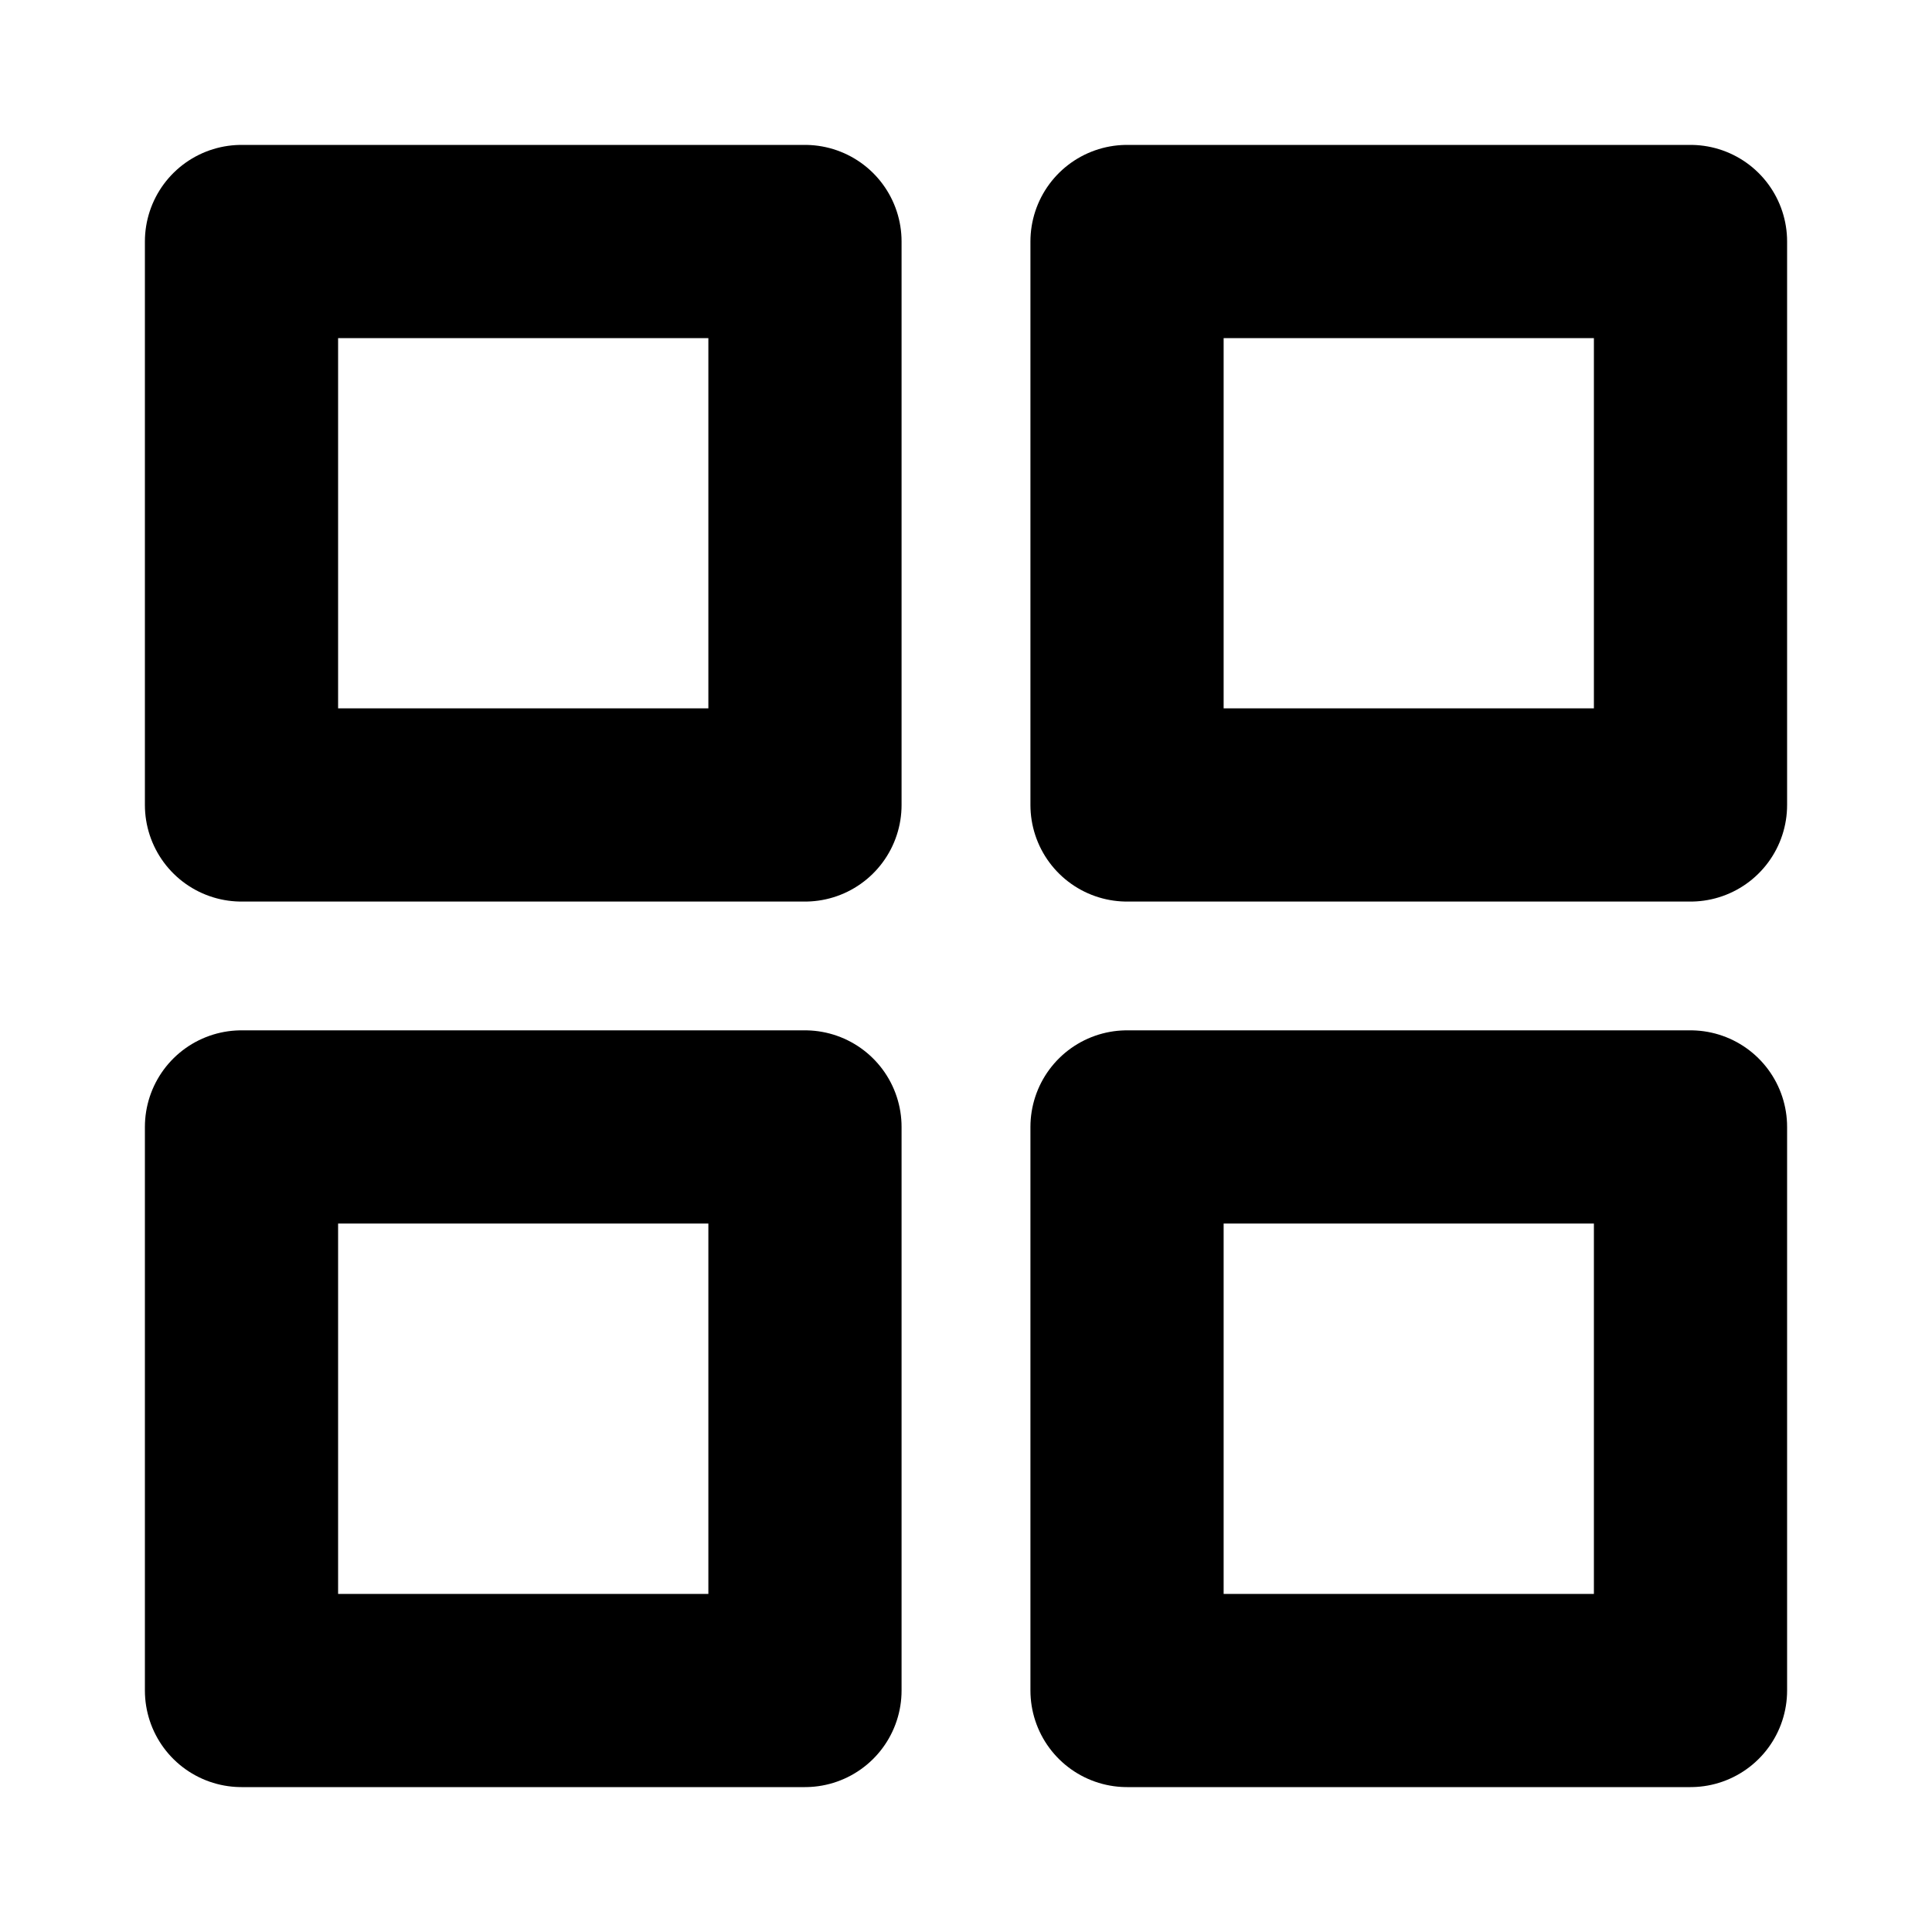
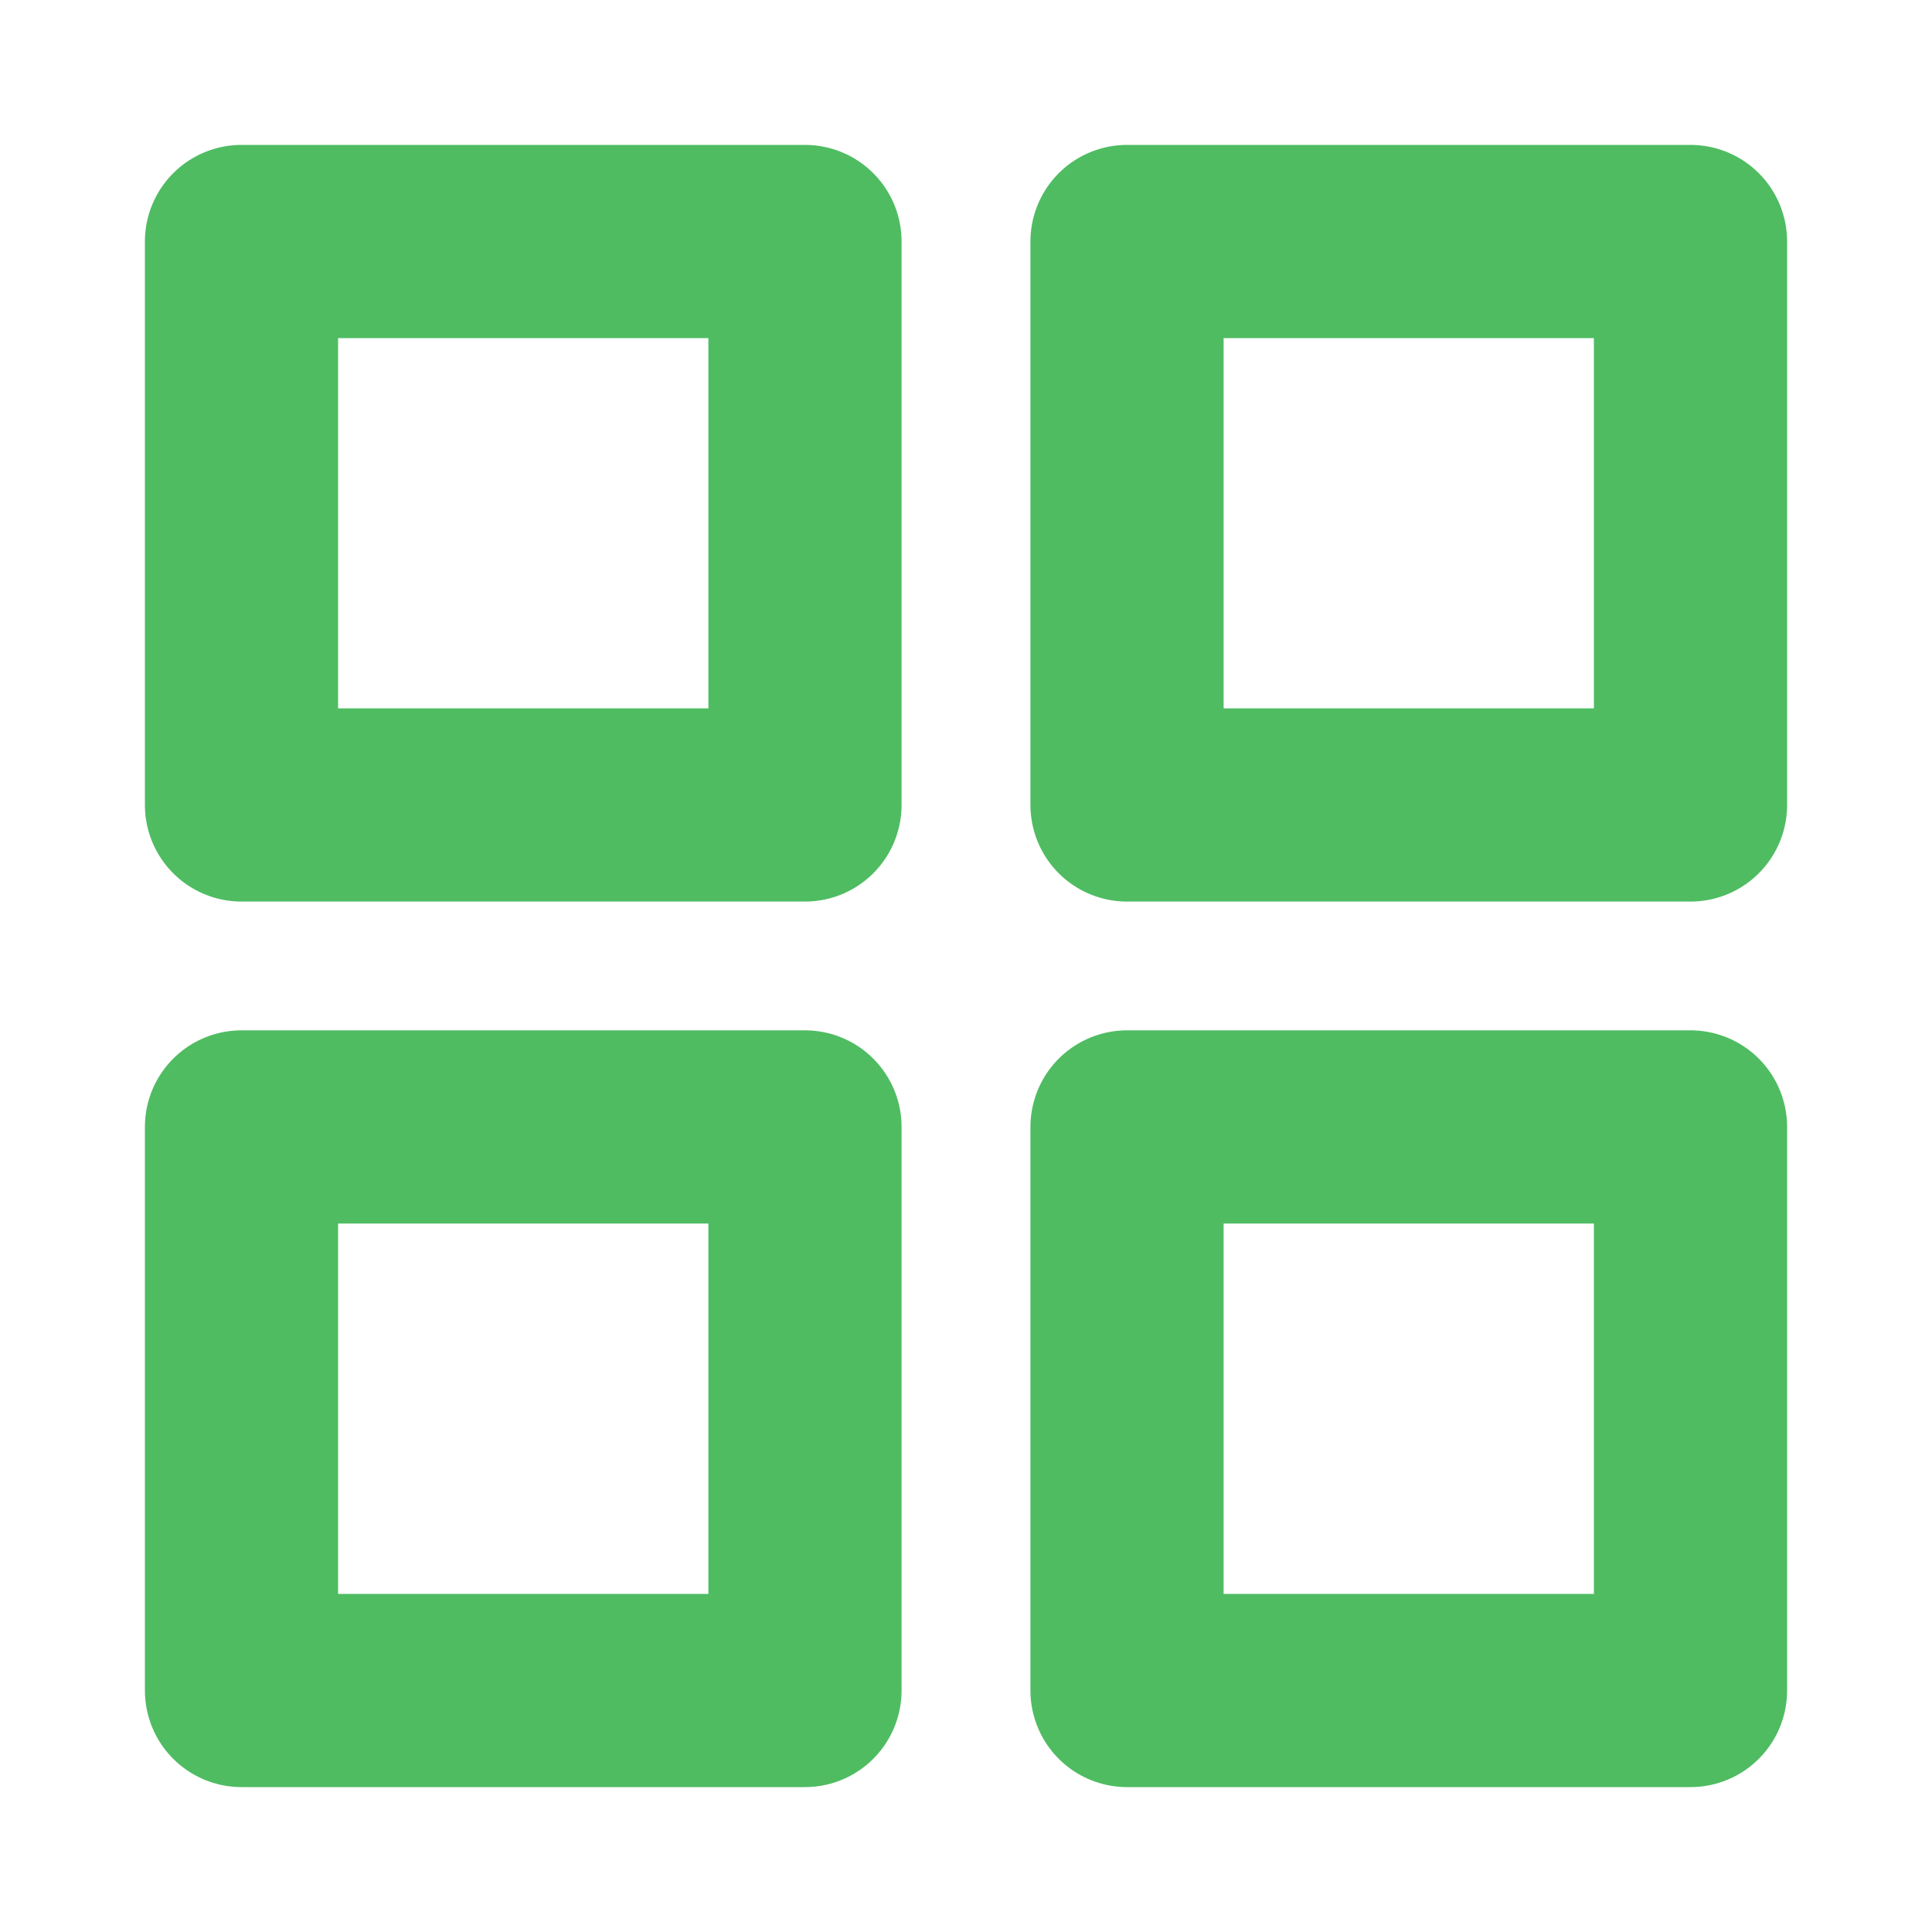
<svg xmlns="http://www.w3.org/2000/svg" width="20" height="20" viewBox="0 0 20 20" fill="none">
  <g id="icon/layout-grid">
-     <path id="Vector" d="M8.333 2.5H2.5V8.333H8.333V2.5Z" stroke="black" stroke-width="2" stroke-linecap="round" stroke-linejoin="round" />
-     <path id="Vector_2" d="M17.5 2.5H11.667V8.333H17.5V2.5Z" stroke="black" stroke-width="2" stroke-linecap="round" stroke-linejoin="round" />
-     <path id="Vector_3" d="M17.5 11.666H11.667V17.5H17.5V11.666Z" stroke="black" stroke-width="2" stroke-linecap="round" stroke-linejoin="round" />
-     <path id="Vector_4" d="M8.333 11.666H2.5V17.5H8.333V11.666Z" stroke="black" stroke-width="2" stroke-linecap="round" stroke-linejoin="round" />
+     <path id="Vector" d="M8.333 2.5H2.5V8.333H8.333V2.5Z" stroke="#4FBC62" stroke-width="2" stroke-linecap="round" stroke-linejoin="round" />
+     <path id="Vector_2" d="M17.5 2.5H11.667V8.333H17.5V2.5Z" stroke="#4FBC62" stroke-width="2" stroke-linecap="round" stroke-linejoin="round" />
+     <path id="Vector_3" d="M17.5 11.666H11.667V17.5H17.5V11.666Z" stroke="#4FBC62" stroke-width="2" stroke-linecap="round" stroke-linejoin="round" />
+     <path id="Vector_4" d="M8.333 11.666H2.5V17.5H8.333V11.666Z" stroke="#4FBC62" stroke-width="2" stroke-linecap="round" stroke-linejoin="round" />
  </g>
</svg>
